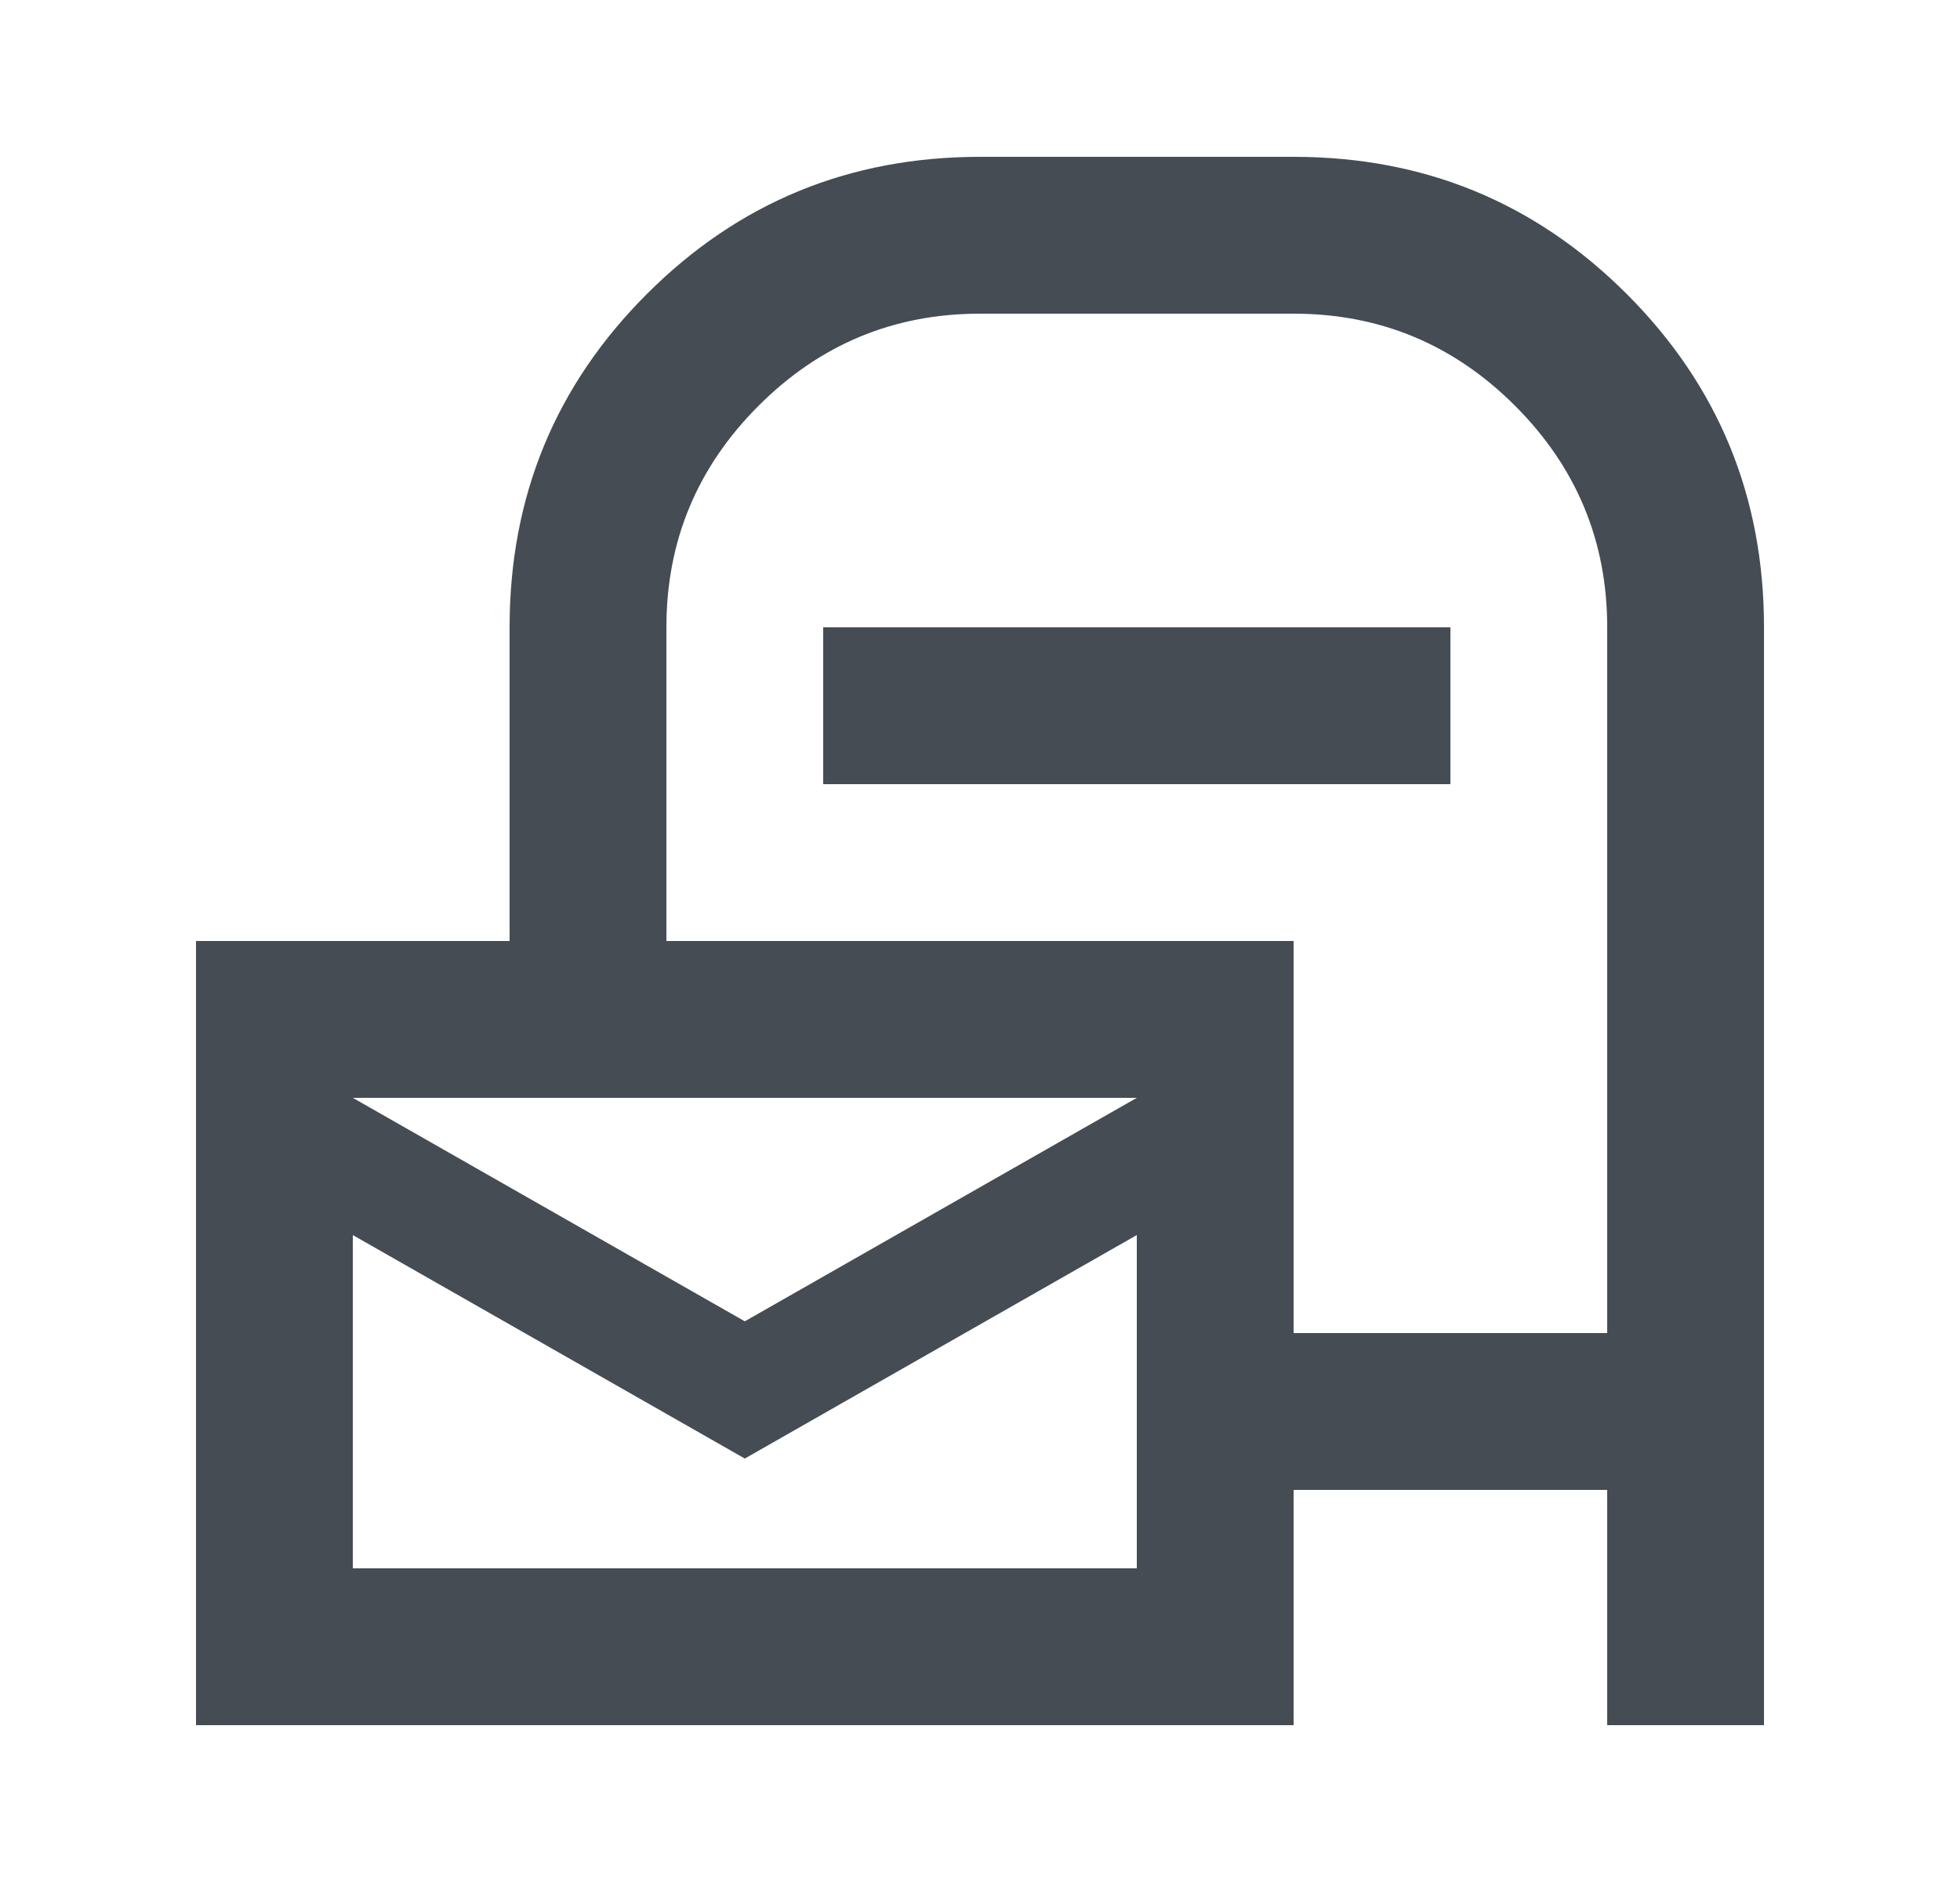
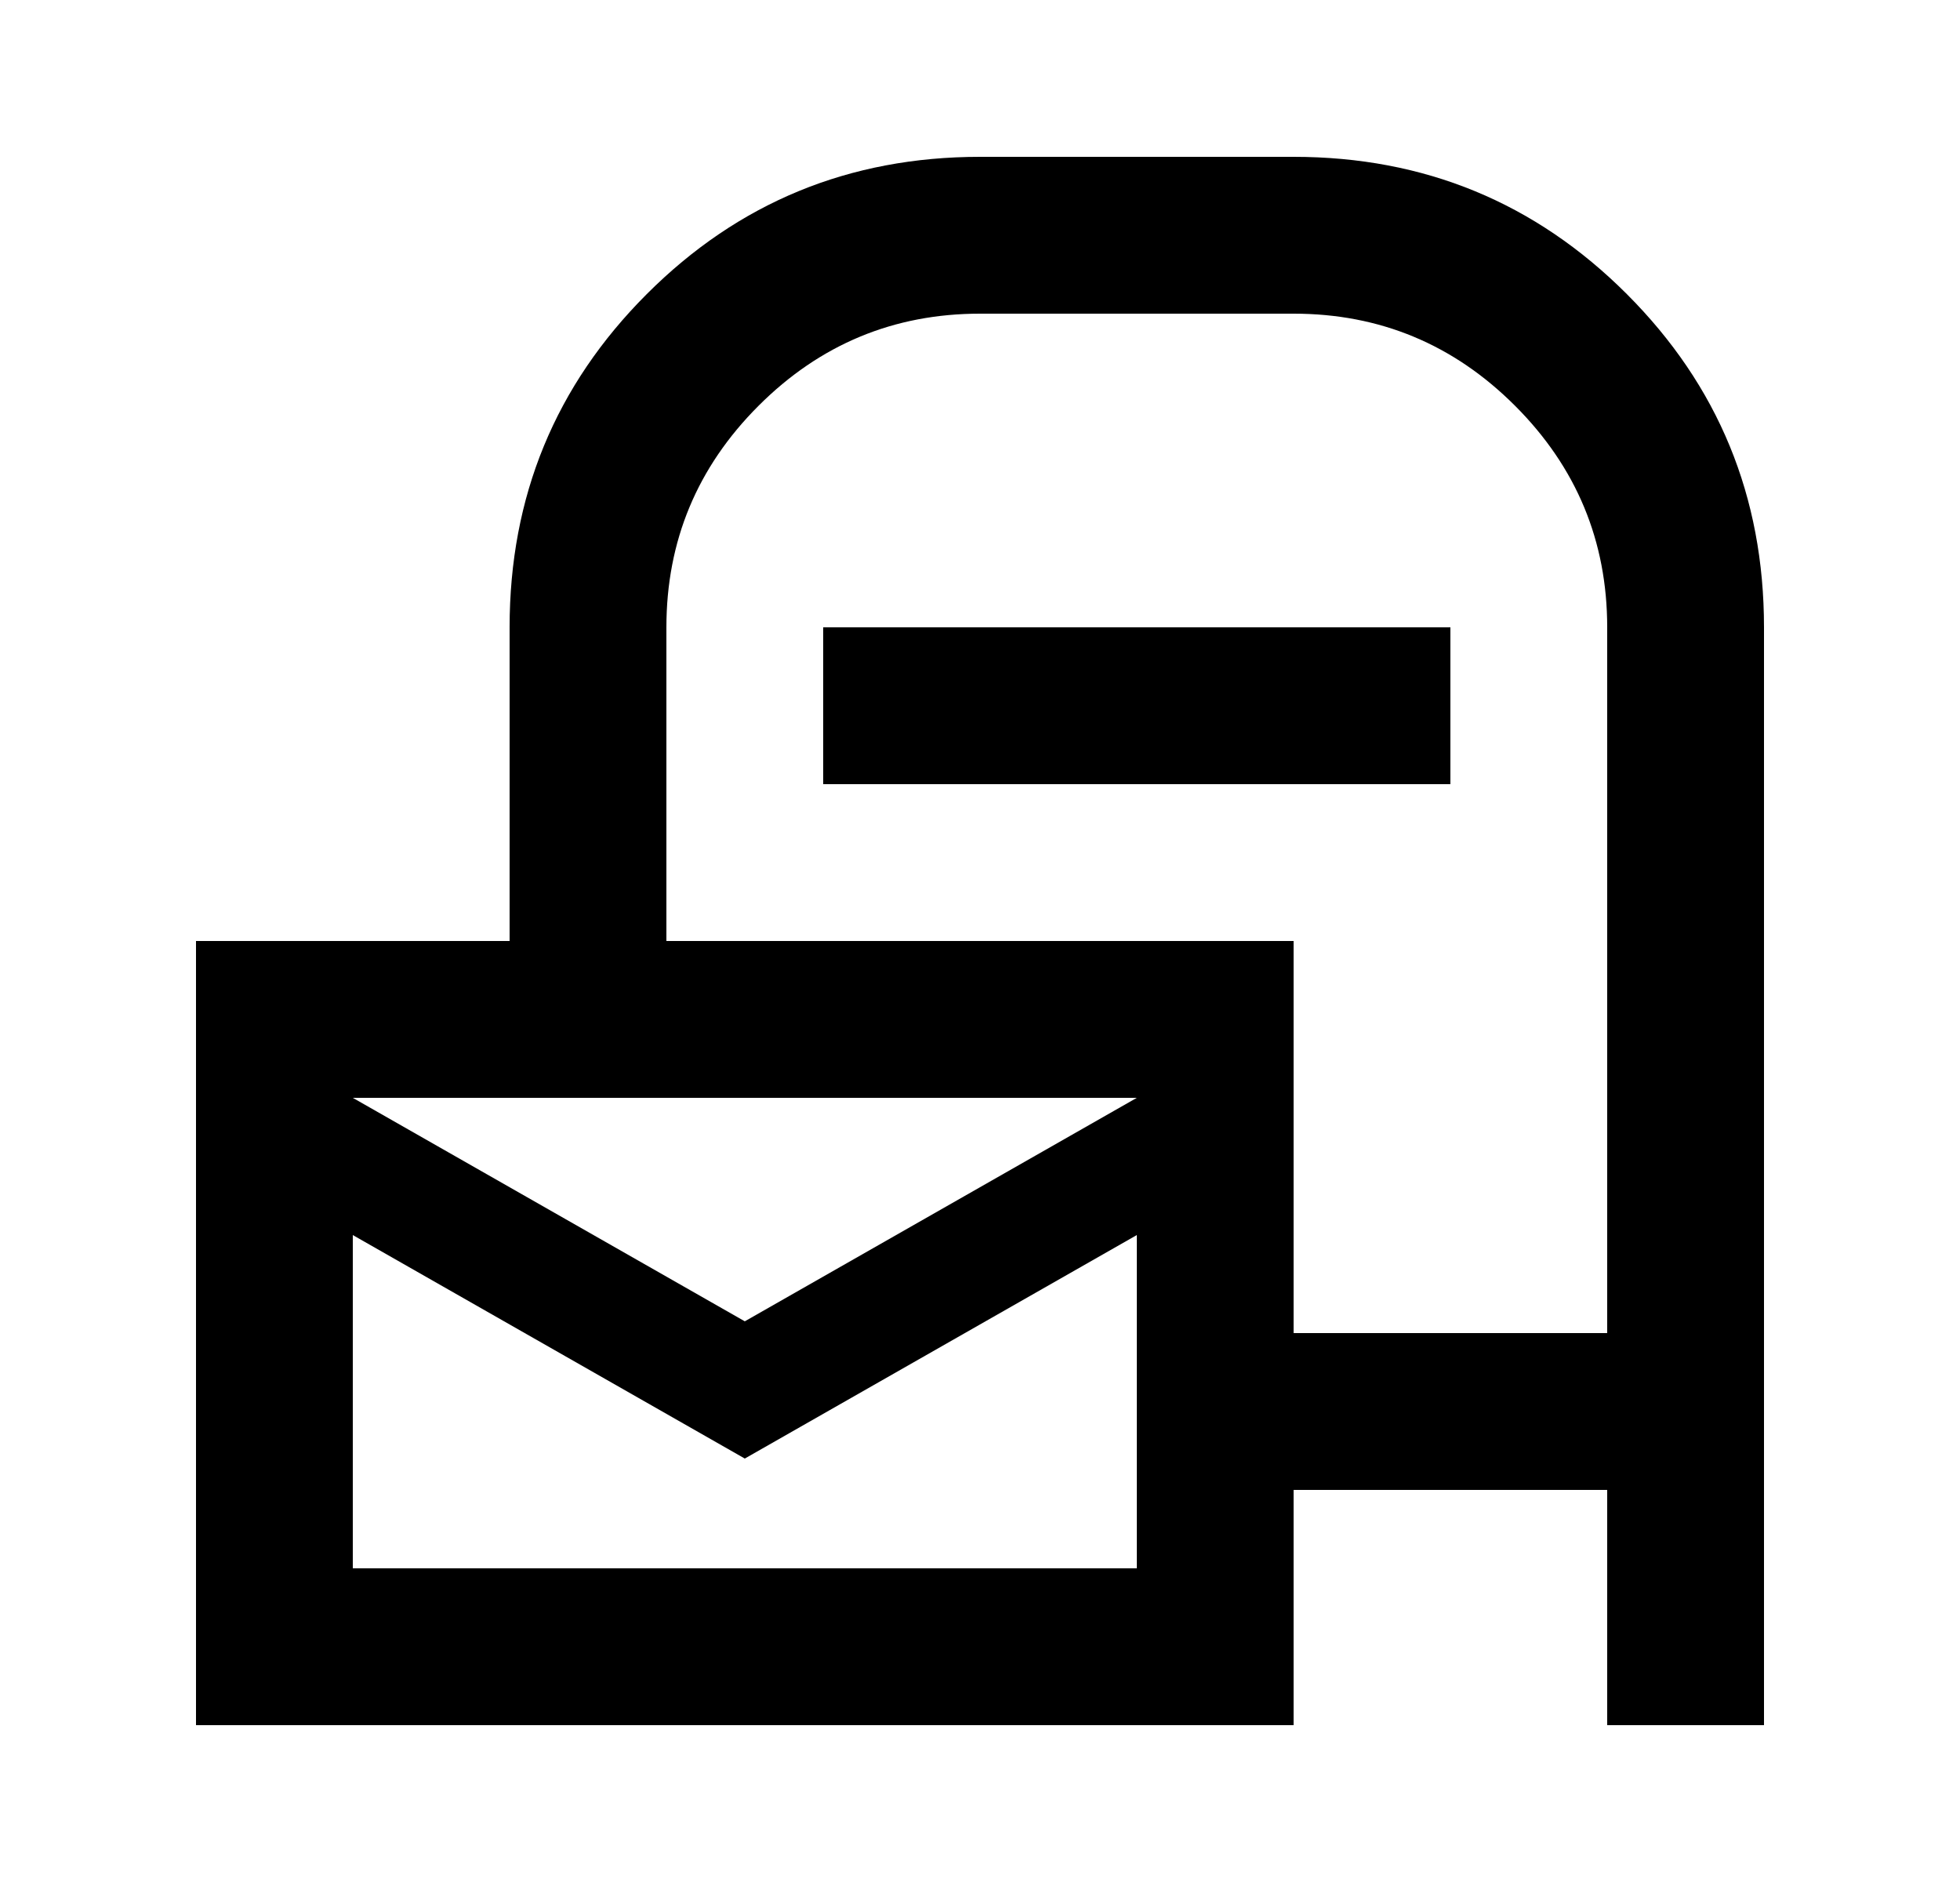
<svg xmlns="http://www.w3.org/2000/svg" viewBox="0 0 25 24" fill="none">
-   <path d="M16.5 19V22H2.5V12H6.5V8C6.5 6.333 7.083 4.917 8.25 3.75C9.417 2.583 10.833 2 12.5 2H16.5C18.167 2 19.583 2.583 20.75 3.75C21.917 4.917 22.5 6.333 22.5 8V22H20.5V19H16.5ZM16.5 17H20.5V8C20.5 6.9 20.108 5.958 19.325 5.175C18.542 4.392 17.6 4 16.5 4H12.5C11.4 4 10.458 4.392 9.675 5.175C8.892 5.958 8.5 6.9 8.5 8V12H16.5V17ZM9.5 16.85L14.5 14H4.5L9.5 16.85ZM9.5 18.6L4.5 15.75V20H14.5V15.75L9.5 18.6ZM10.5 10V8H18.5V10H10.5Z" fill="#454C53" />
+   <path d="M16.5 19V22H2.5V12H6.5V8C6.5 6.333 7.083 4.917 8.25 3.75C9.417 2.583 10.833 2 12.5 2H16.5C18.167 2 19.583 2.583 20.75 3.75C21.917 4.917 22.5 6.333 22.5 8V22H20.5V19H16.5ZM16.5 17H20.5V8C20.5 6.9 20.108 5.958 19.325 5.175C18.542 4.392 17.6 4 16.5 4H12.5C11.4 4 10.458 4.392 9.675 5.175C8.892 5.958 8.5 6.9 8.5 8V12H16.5V17ZM9.5 16.85L14.5 14H4.5L9.5 16.85ZM9.5 18.6L4.5 15.75V20H14.5V15.75L9.5 18.6ZM10.5 10V8H18.5V10H10.5Z" fill="currentColor" />
</svg>
